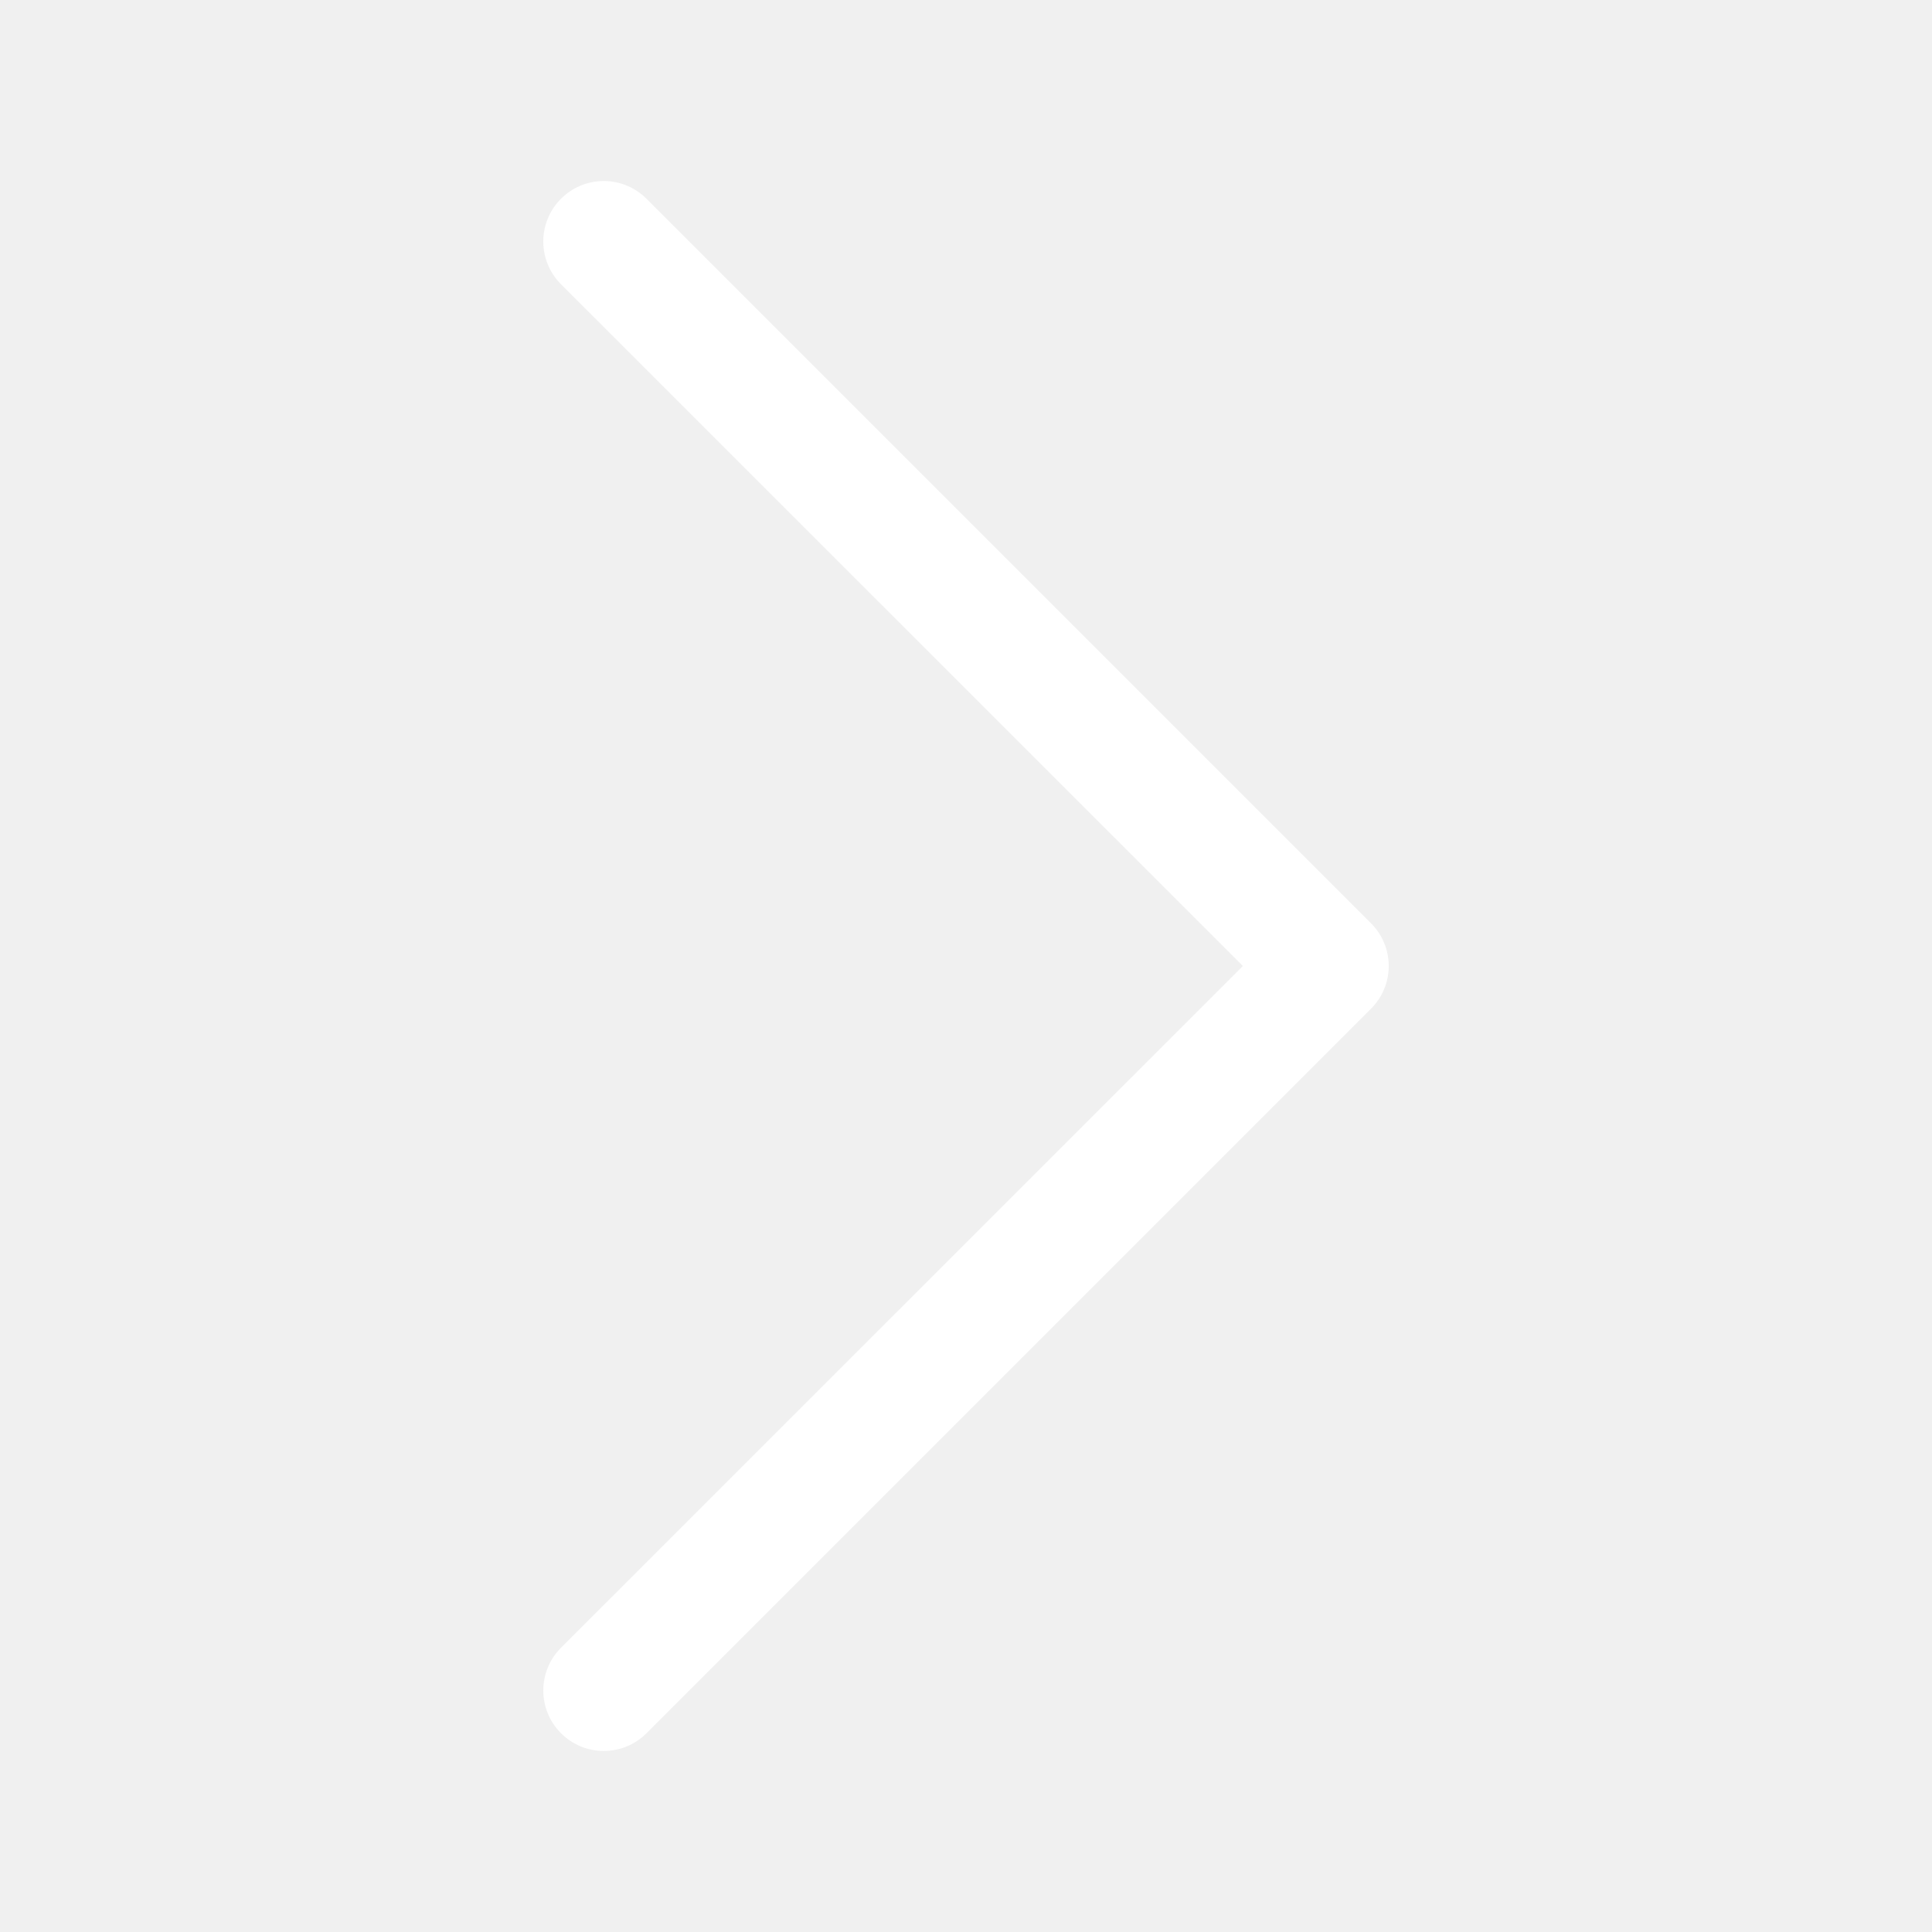
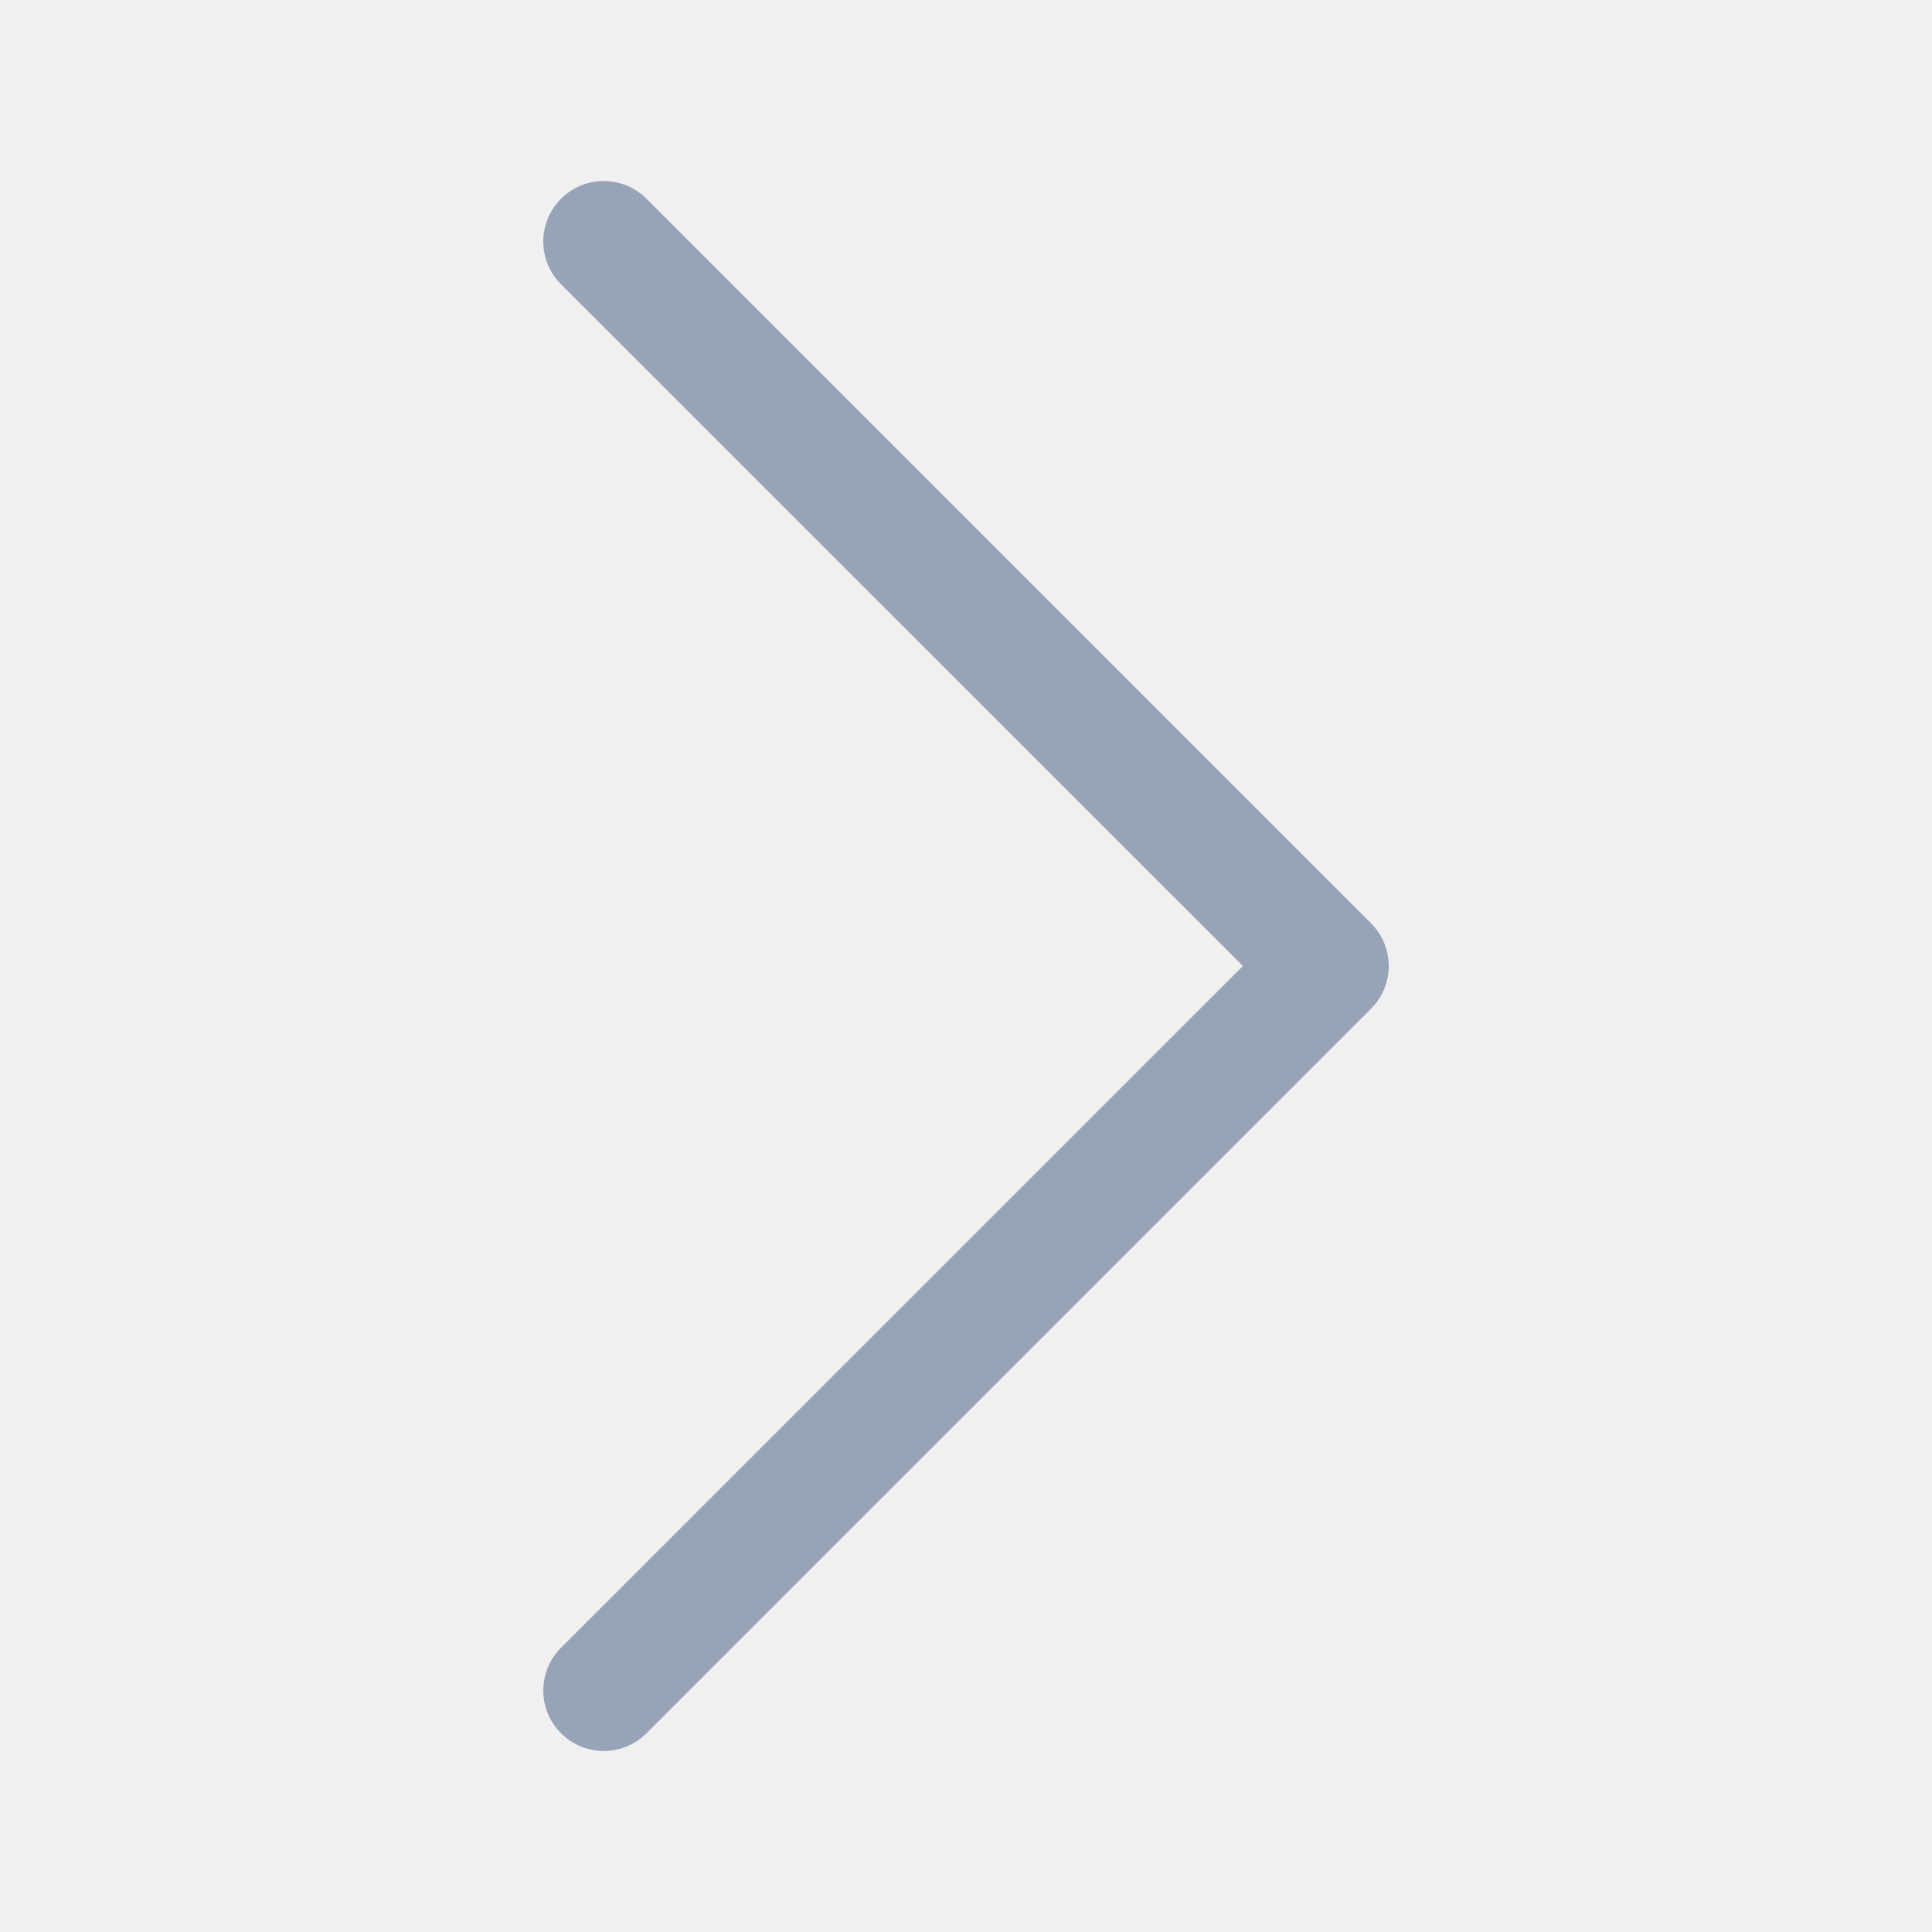
- <svg xmlns="http://www.w3.org/2000/svg" width="16" height="16" fill="#FFFFFF" class="bi bi-chevron-right" viewBox="0 0 16 16">
+ <svg xmlns="http://www.w3.org/2000/svg" width="16" height="16" fill="#97A3B7" class="bi bi-chevron-right" viewBox="0 0 16 16">
  <path fill-rule="evenodd" d="M4.646 1.646a.5.5 0 0 1 .708 0l6 6a.5.5 0 0 1 0 .708l-6 6a.5.5 0 0 1-.708-.708L10.293 8 4.646 2.354a.5.5 0 0 1 0-.708z" />
</svg>
